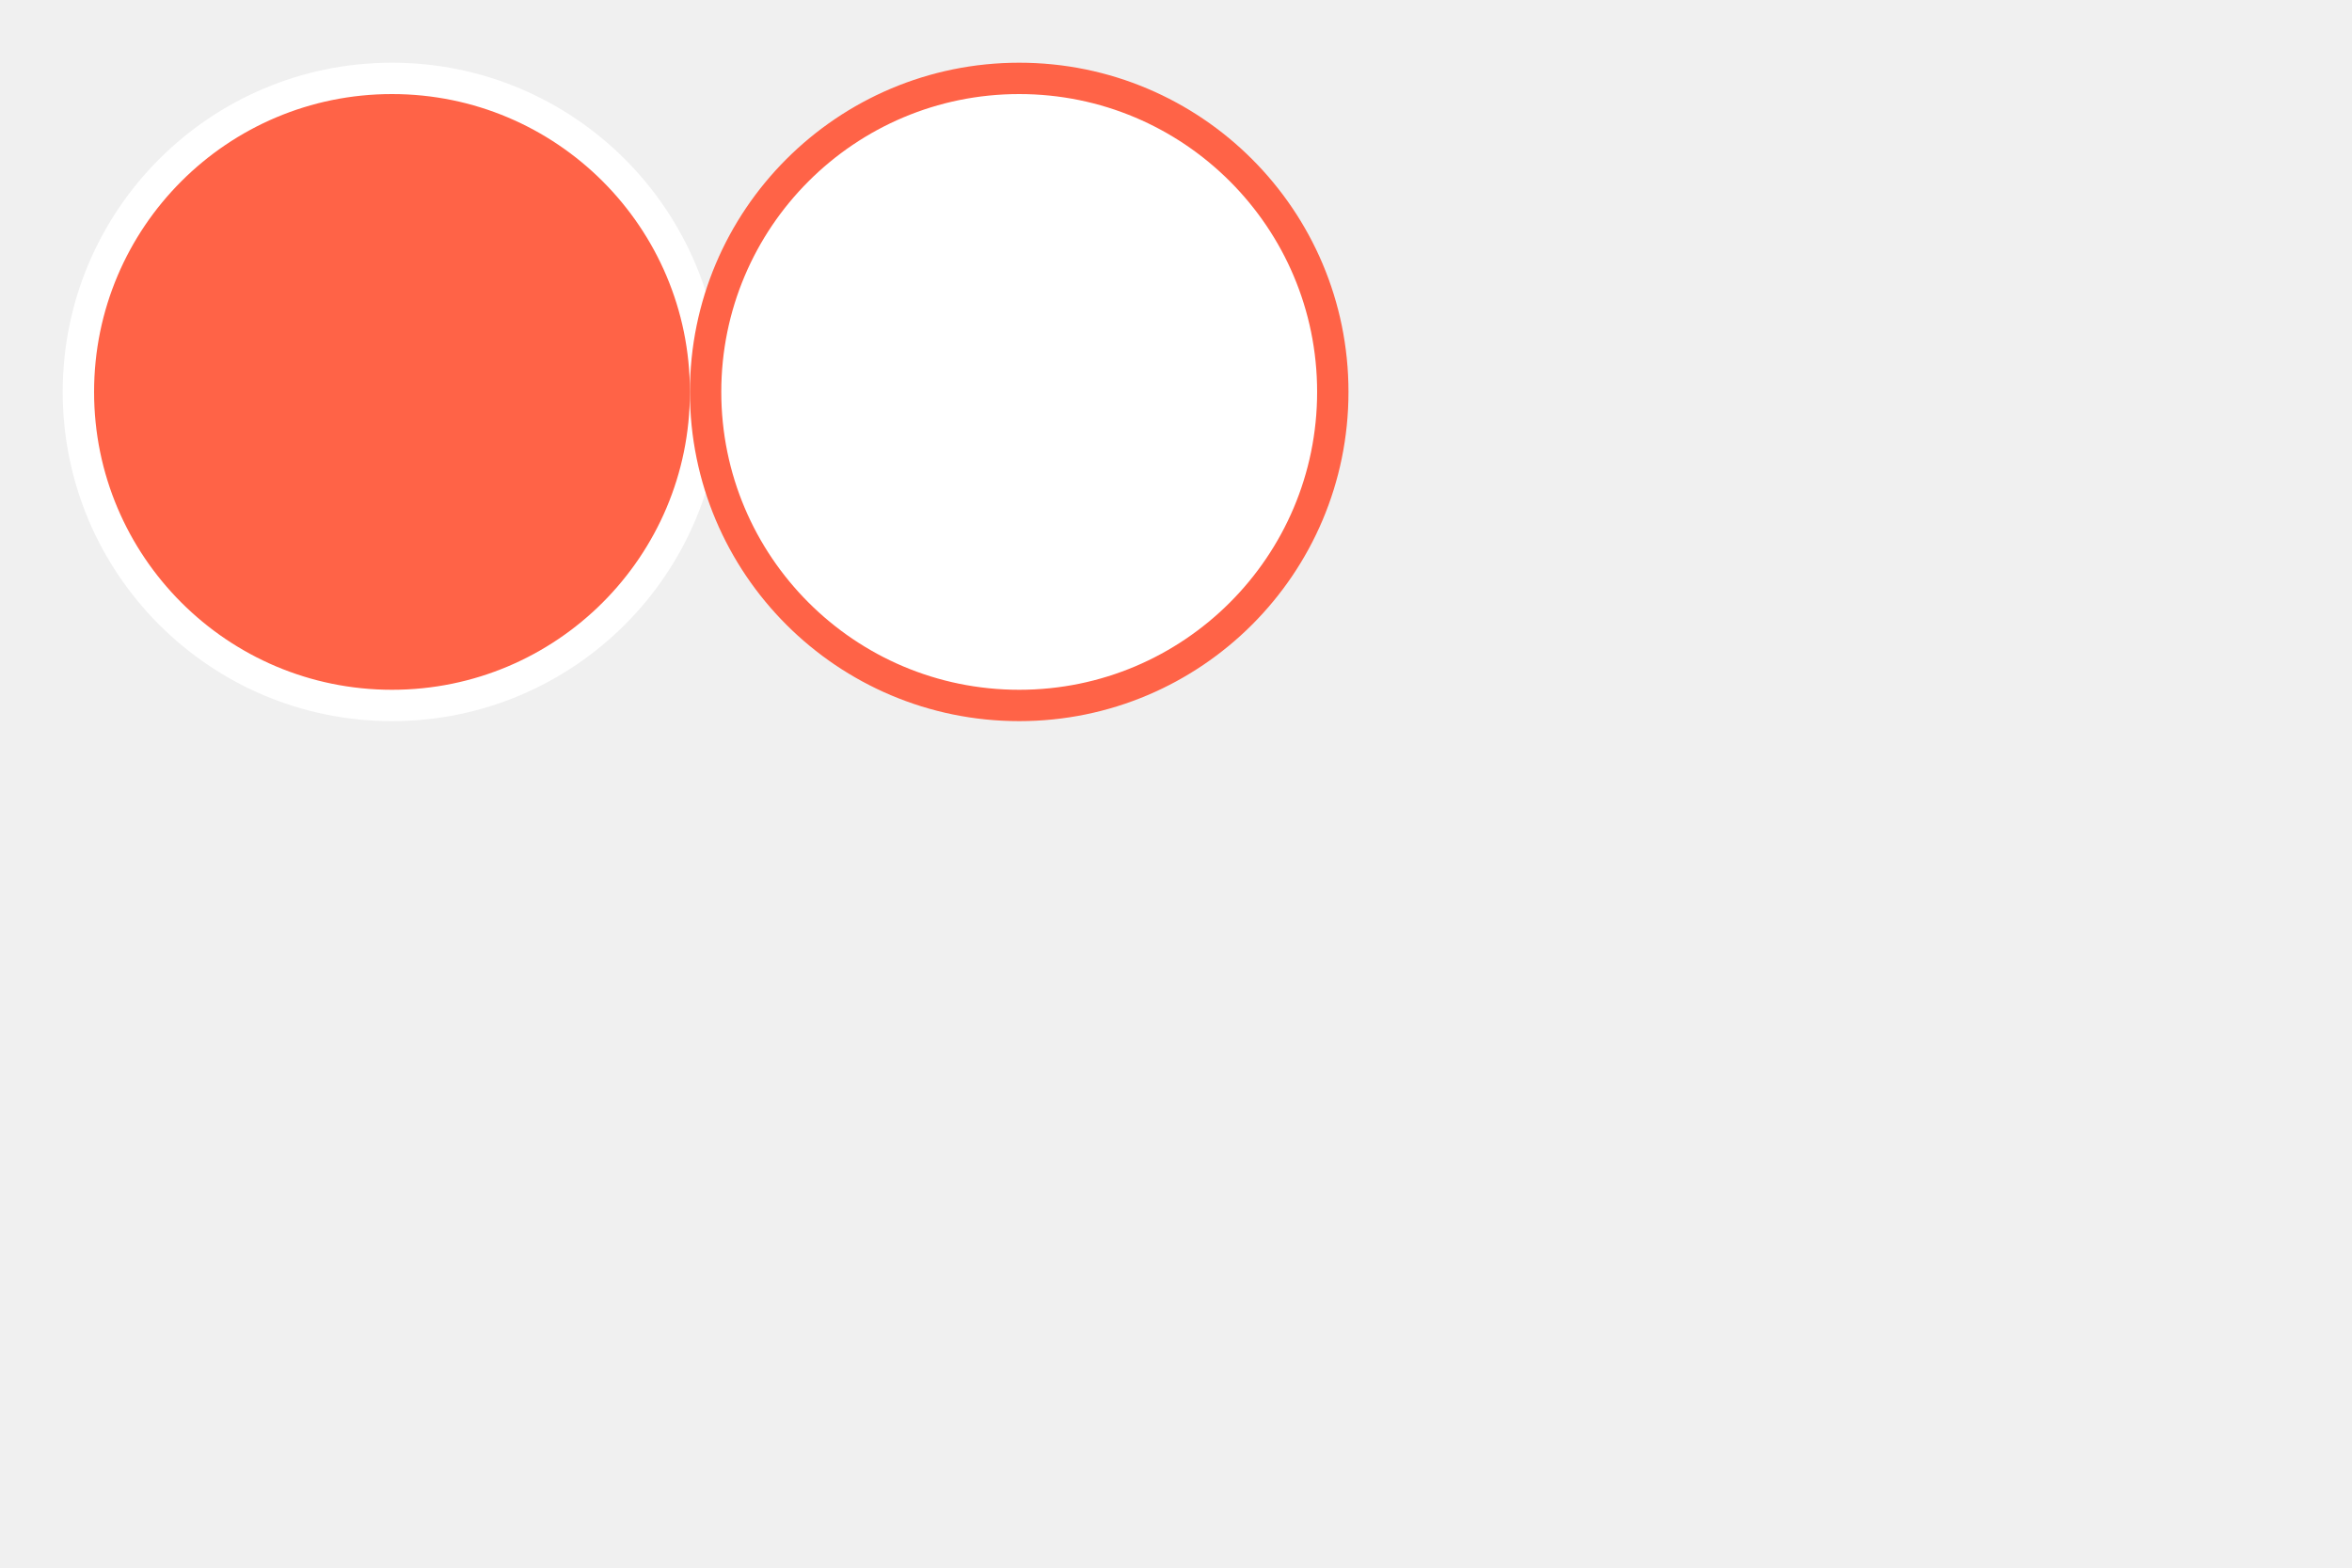
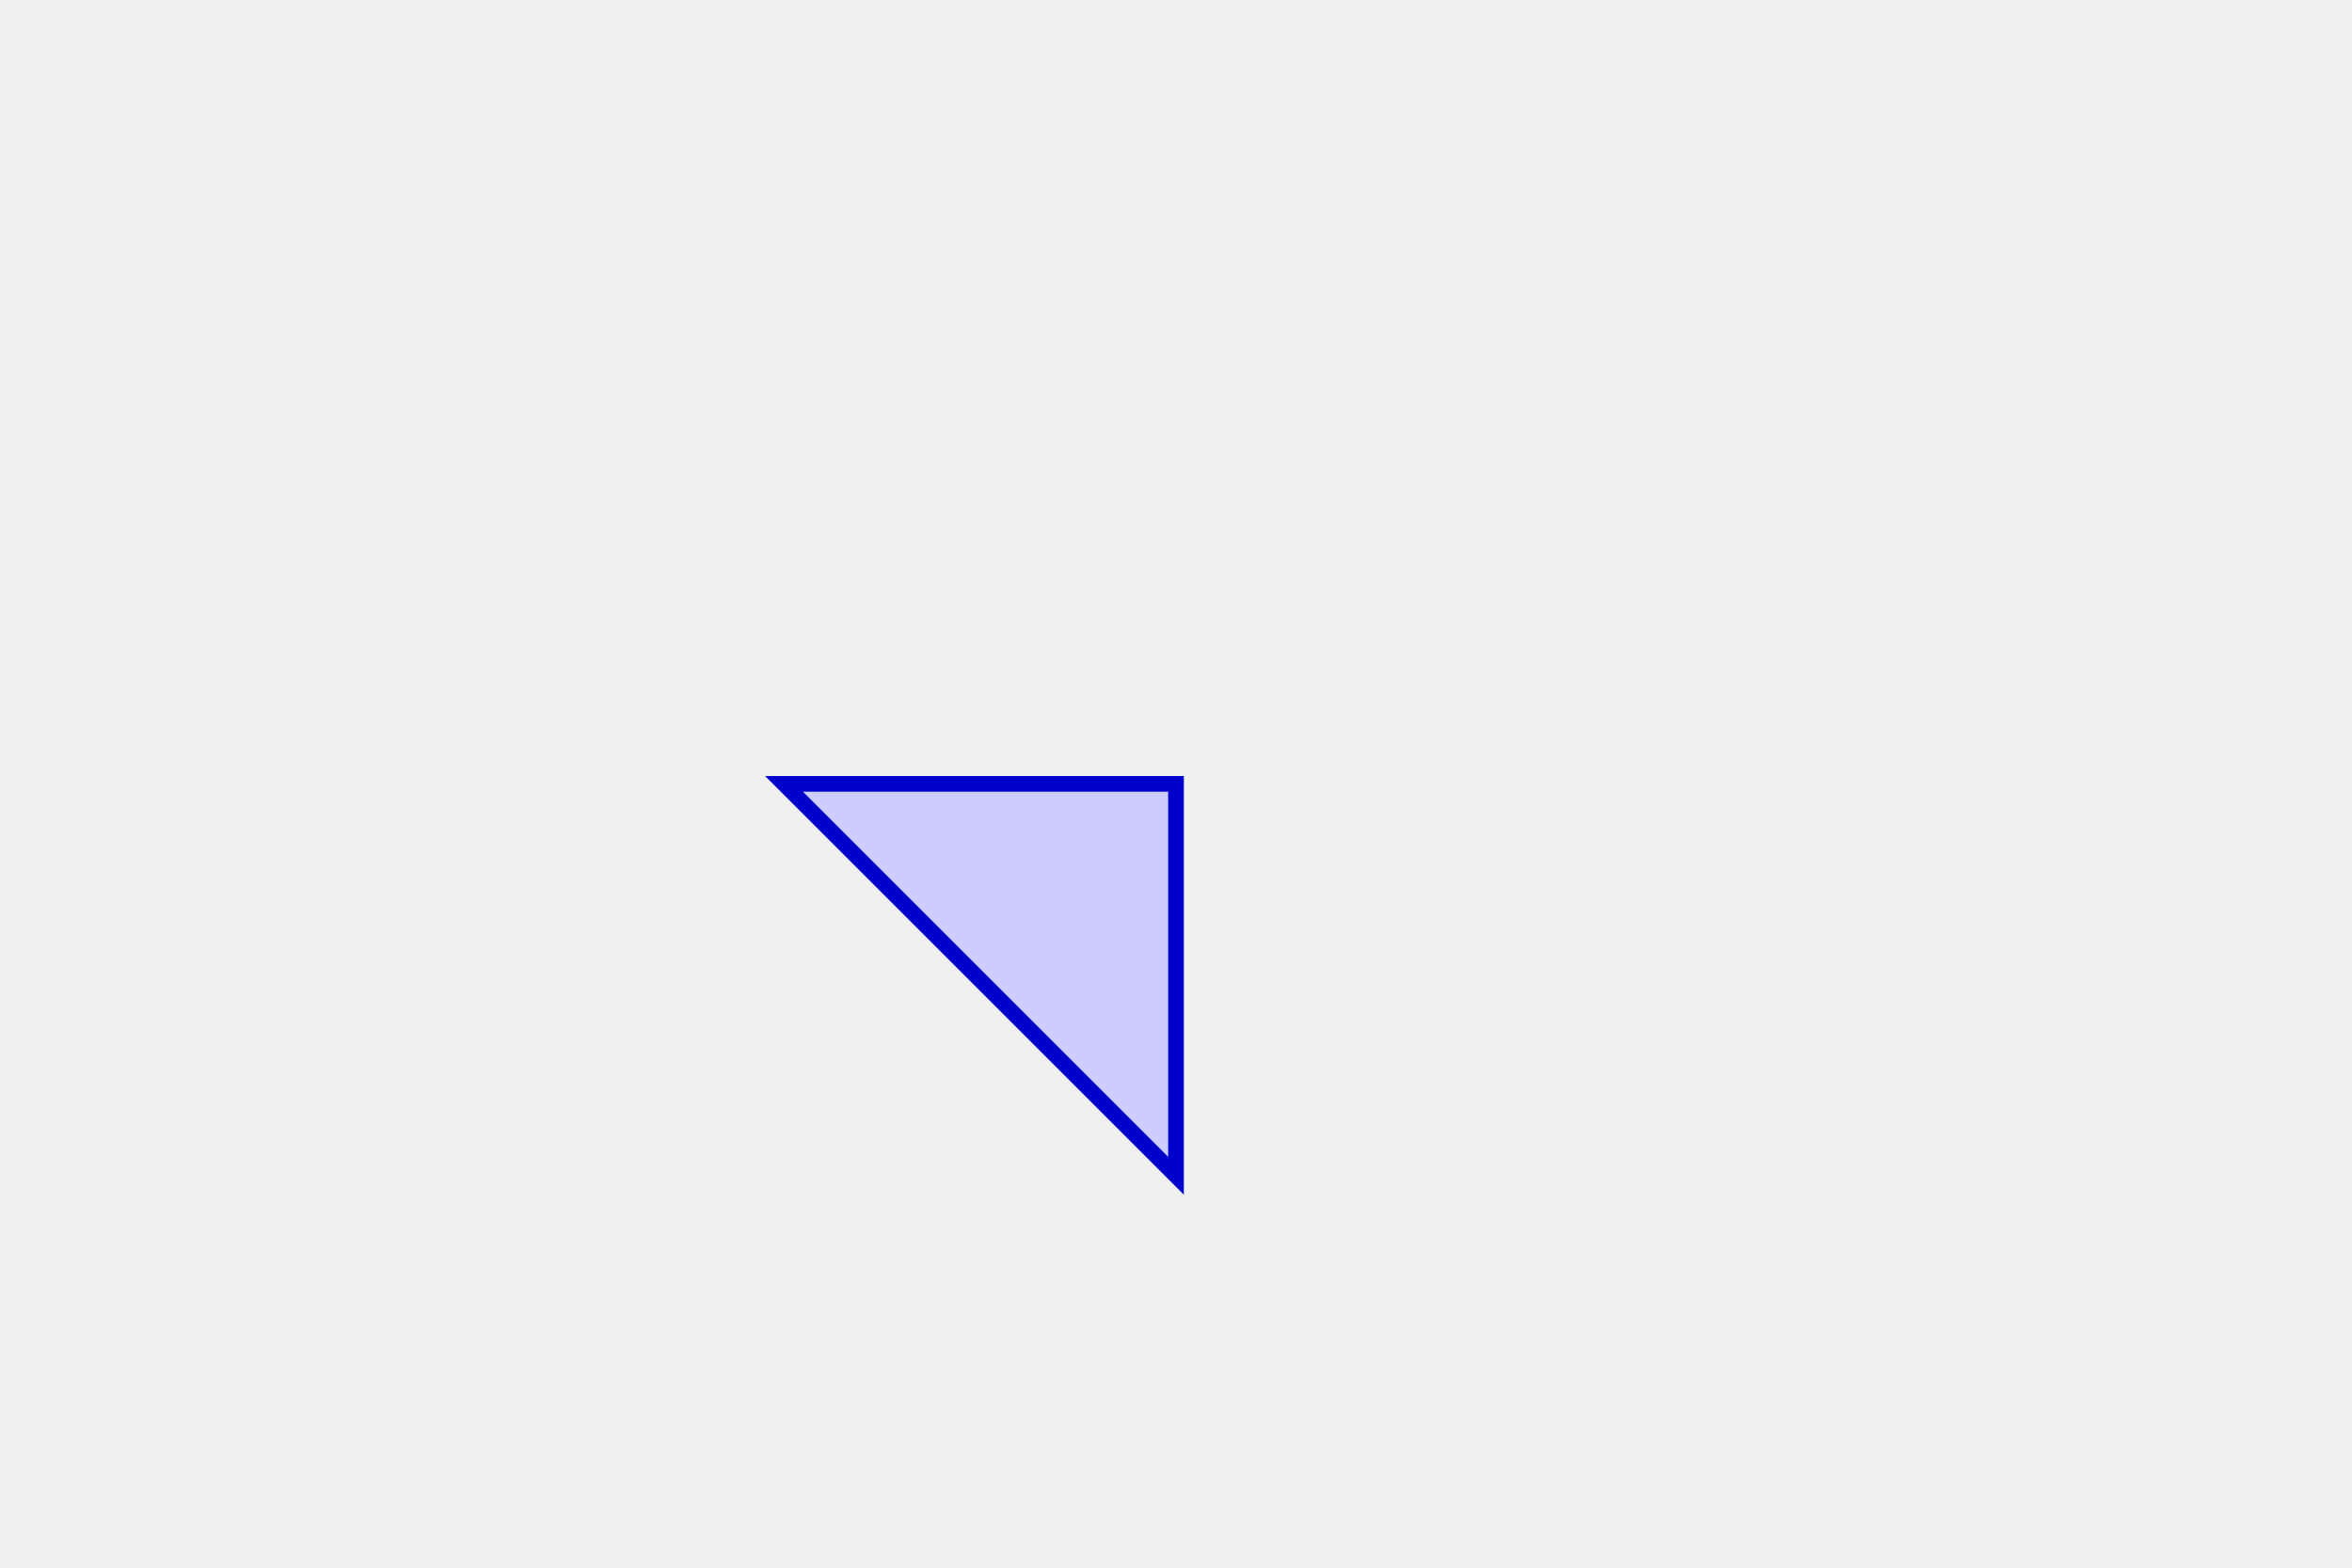
<svg xmlns="http://www.w3.org/2000/svg" width="300px" height="200px" xml:lang="fr">
-   <circle cx="50" cy="50" r="40" stroke="white" stroke-width="4" fill="tomato" />
-   <circle cx="130" cy="50" r="40" stroke="tomato" stroke-width="4" fill="white" />
+   <path d="M100,100 L150,100 L150,150  Z" style="stroke: #0000cc;              stroke-width: 2px;              fill  : #ccccff;" />
</svg>
